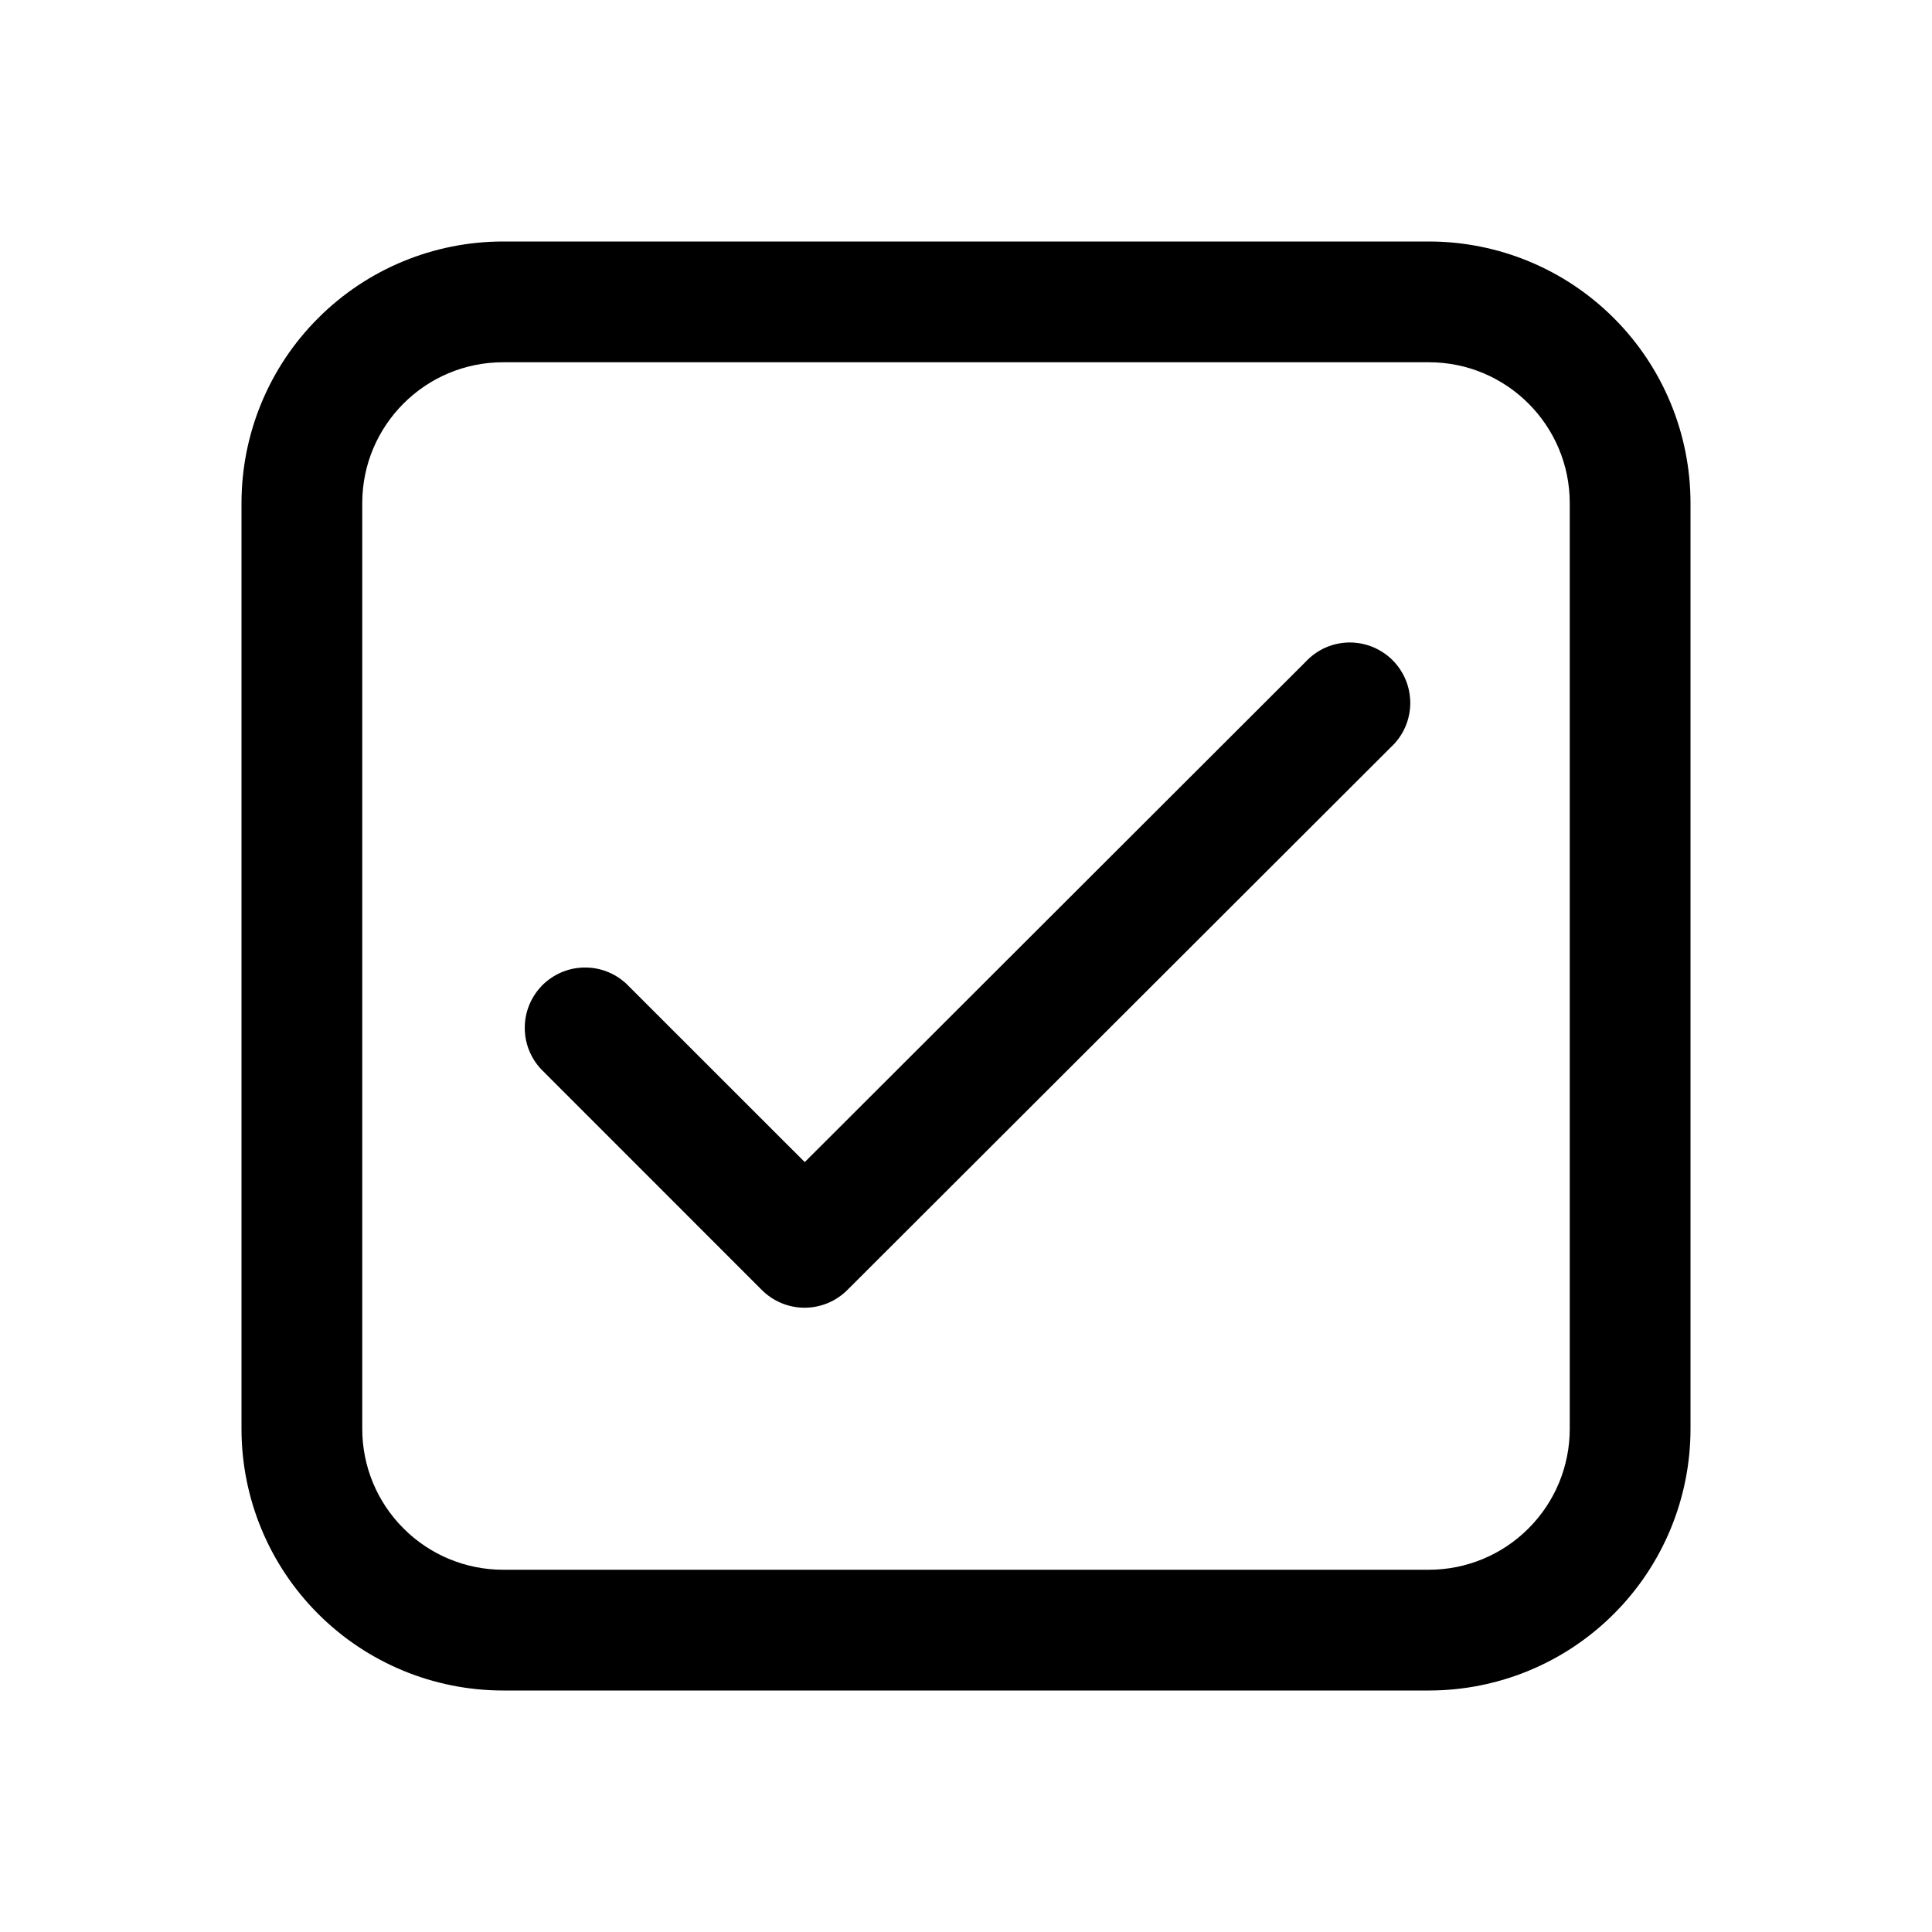
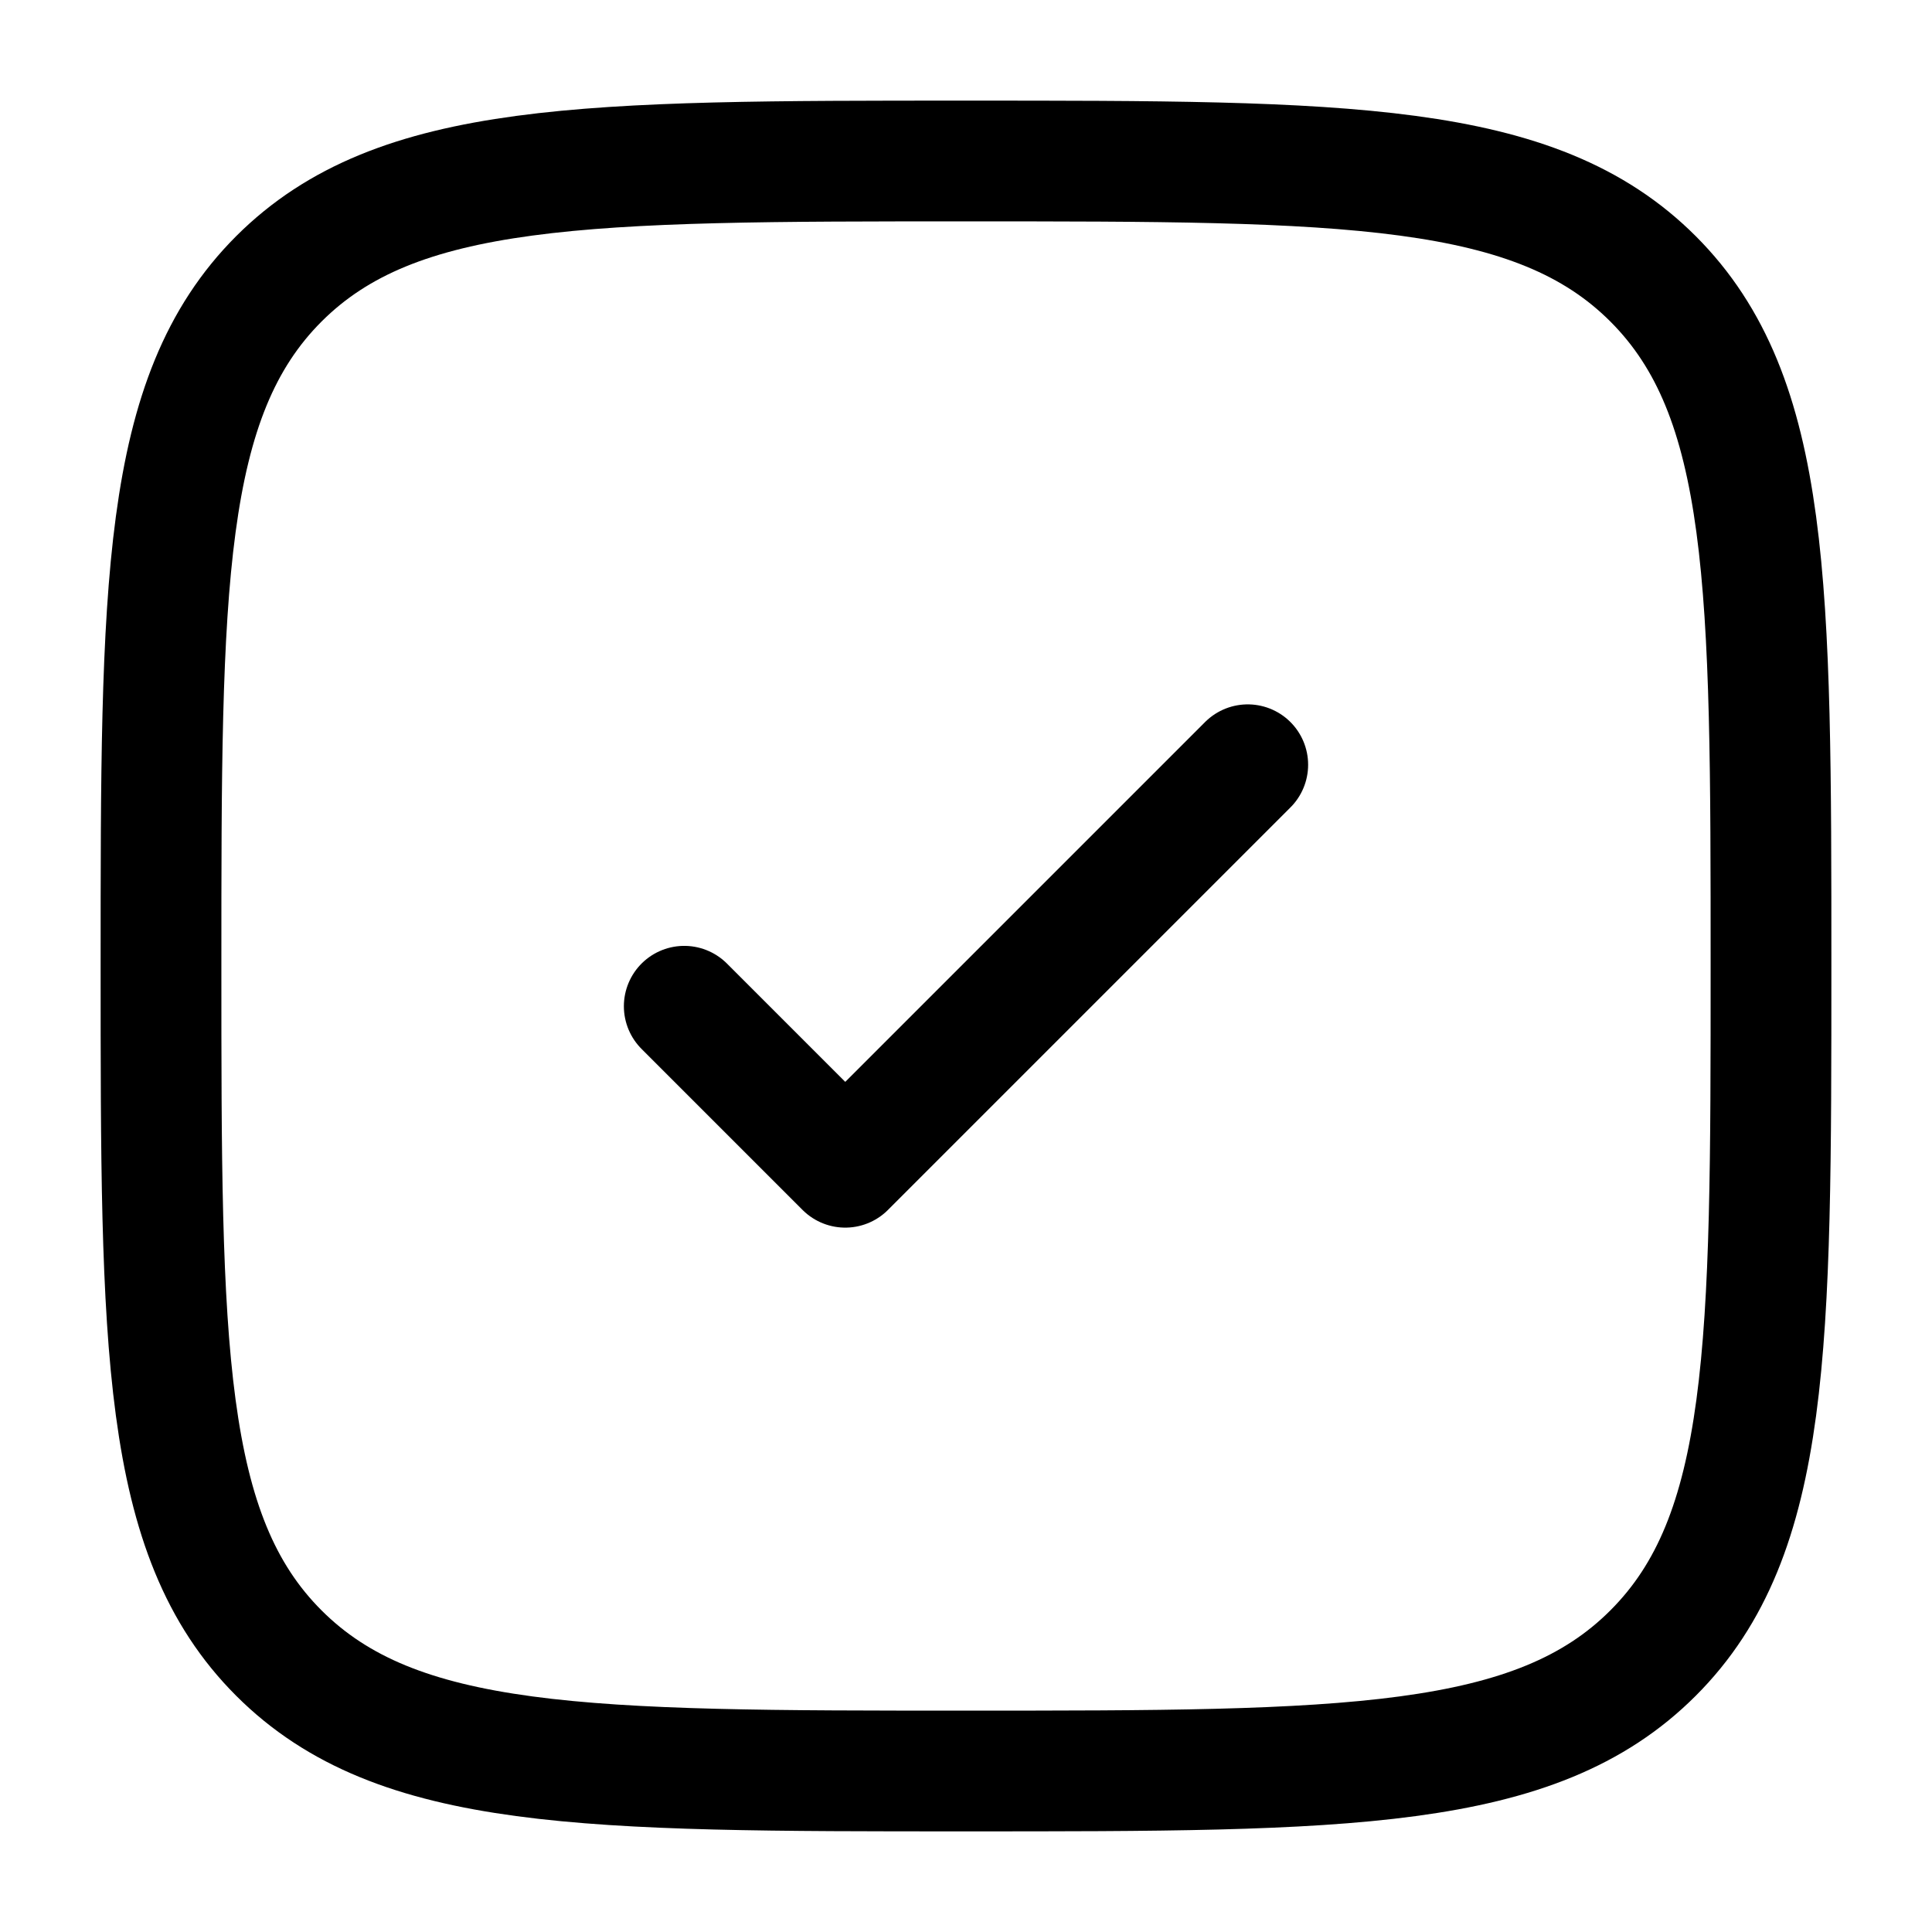
<svg xmlns="http://www.w3.org/2000/svg" width="24" height="24" viewBox="0 0 24 24" fill="none">
-   <path d="M6.25 3C5.388 3 4.561 3.342 3.952 3.952C3.342 4.561 3 5.388 3 6.25V17.75C3 18.612 3.342 19.439 3.952 20.048C4.561 20.658 5.388 21 6.25 21H17.75C18.612 21 19.439 20.658 20.048 20.048C20.658 19.439 21 18.612 21 17.75V6.25C21 5.388 20.658 4.561 20.048 3.952C19.439 3.342 18.612 3 17.75 3H6.25ZM4.5 6.25C4.5 5.284 5.284 4.5 6.25 4.5H17.75C18.716 4.5 19.5 5.284 19.5 6.25V17.75C19.5 18.214 19.316 18.659 18.987 18.987C18.659 19.316 18.214 19.5 17.75 19.5H6.25C5.786 19.5 5.341 19.316 5.013 18.987C4.684 18.659 4.5 18.214 4.5 17.75V6.25ZM17.28 9.28C17.354 9.211 17.413 9.129 17.454 9.037C17.495 8.945 17.517 8.845 17.519 8.745C17.52 8.644 17.502 8.544 17.464 8.45C17.426 8.357 17.37 8.272 17.299 8.201C17.228 8.13 17.143 8.074 17.05 8.036C16.956 7.998 16.856 7.98 16.756 7.981C16.655 7.983 16.555 8.005 16.463 8.046C16.372 8.087 16.289 8.146 16.22 8.22L9.997 14.436L7.78 12.22C7.638 12.088 7.45 12.015 7.255 12.019C7.061 12.022 6.876 12.101 6.738 12.238C6.601 12.376 6.522 12.561 6.519 12.755C6.515 12.95 6.588 13.138 6.72 13.28L9.465 16.026C9.606 16.166 9.796 16.245 9.995 16.245C10.194 16.245 10.384 16.166 10.525 16.026L17.279 9.281L17.28 9.28Z" fill="black" />
+   <path d="M2 12C2 7.286 2 4.929 3.464 3.464C4.93 2 7.286 2 12 2C16.714 2 19.071 2 20.535 3.464C22 4.93 22 7.286 22 12C22 16.714 22 19.071 20.535 20.535C19.072 22 16.714 22 12 22C7.286 22 4.929 22 3.464 20.535C2 19.072 2 16.714 2 12Z" stroke="black" stroke-width="1.5" />
+   <path d="M8.5 12.5L10.5 14.5L15.5 9.5" stroke="black" stroke-width="1.5" stroke-linecap="round" stroke-linejoin="round" />
</svg>
